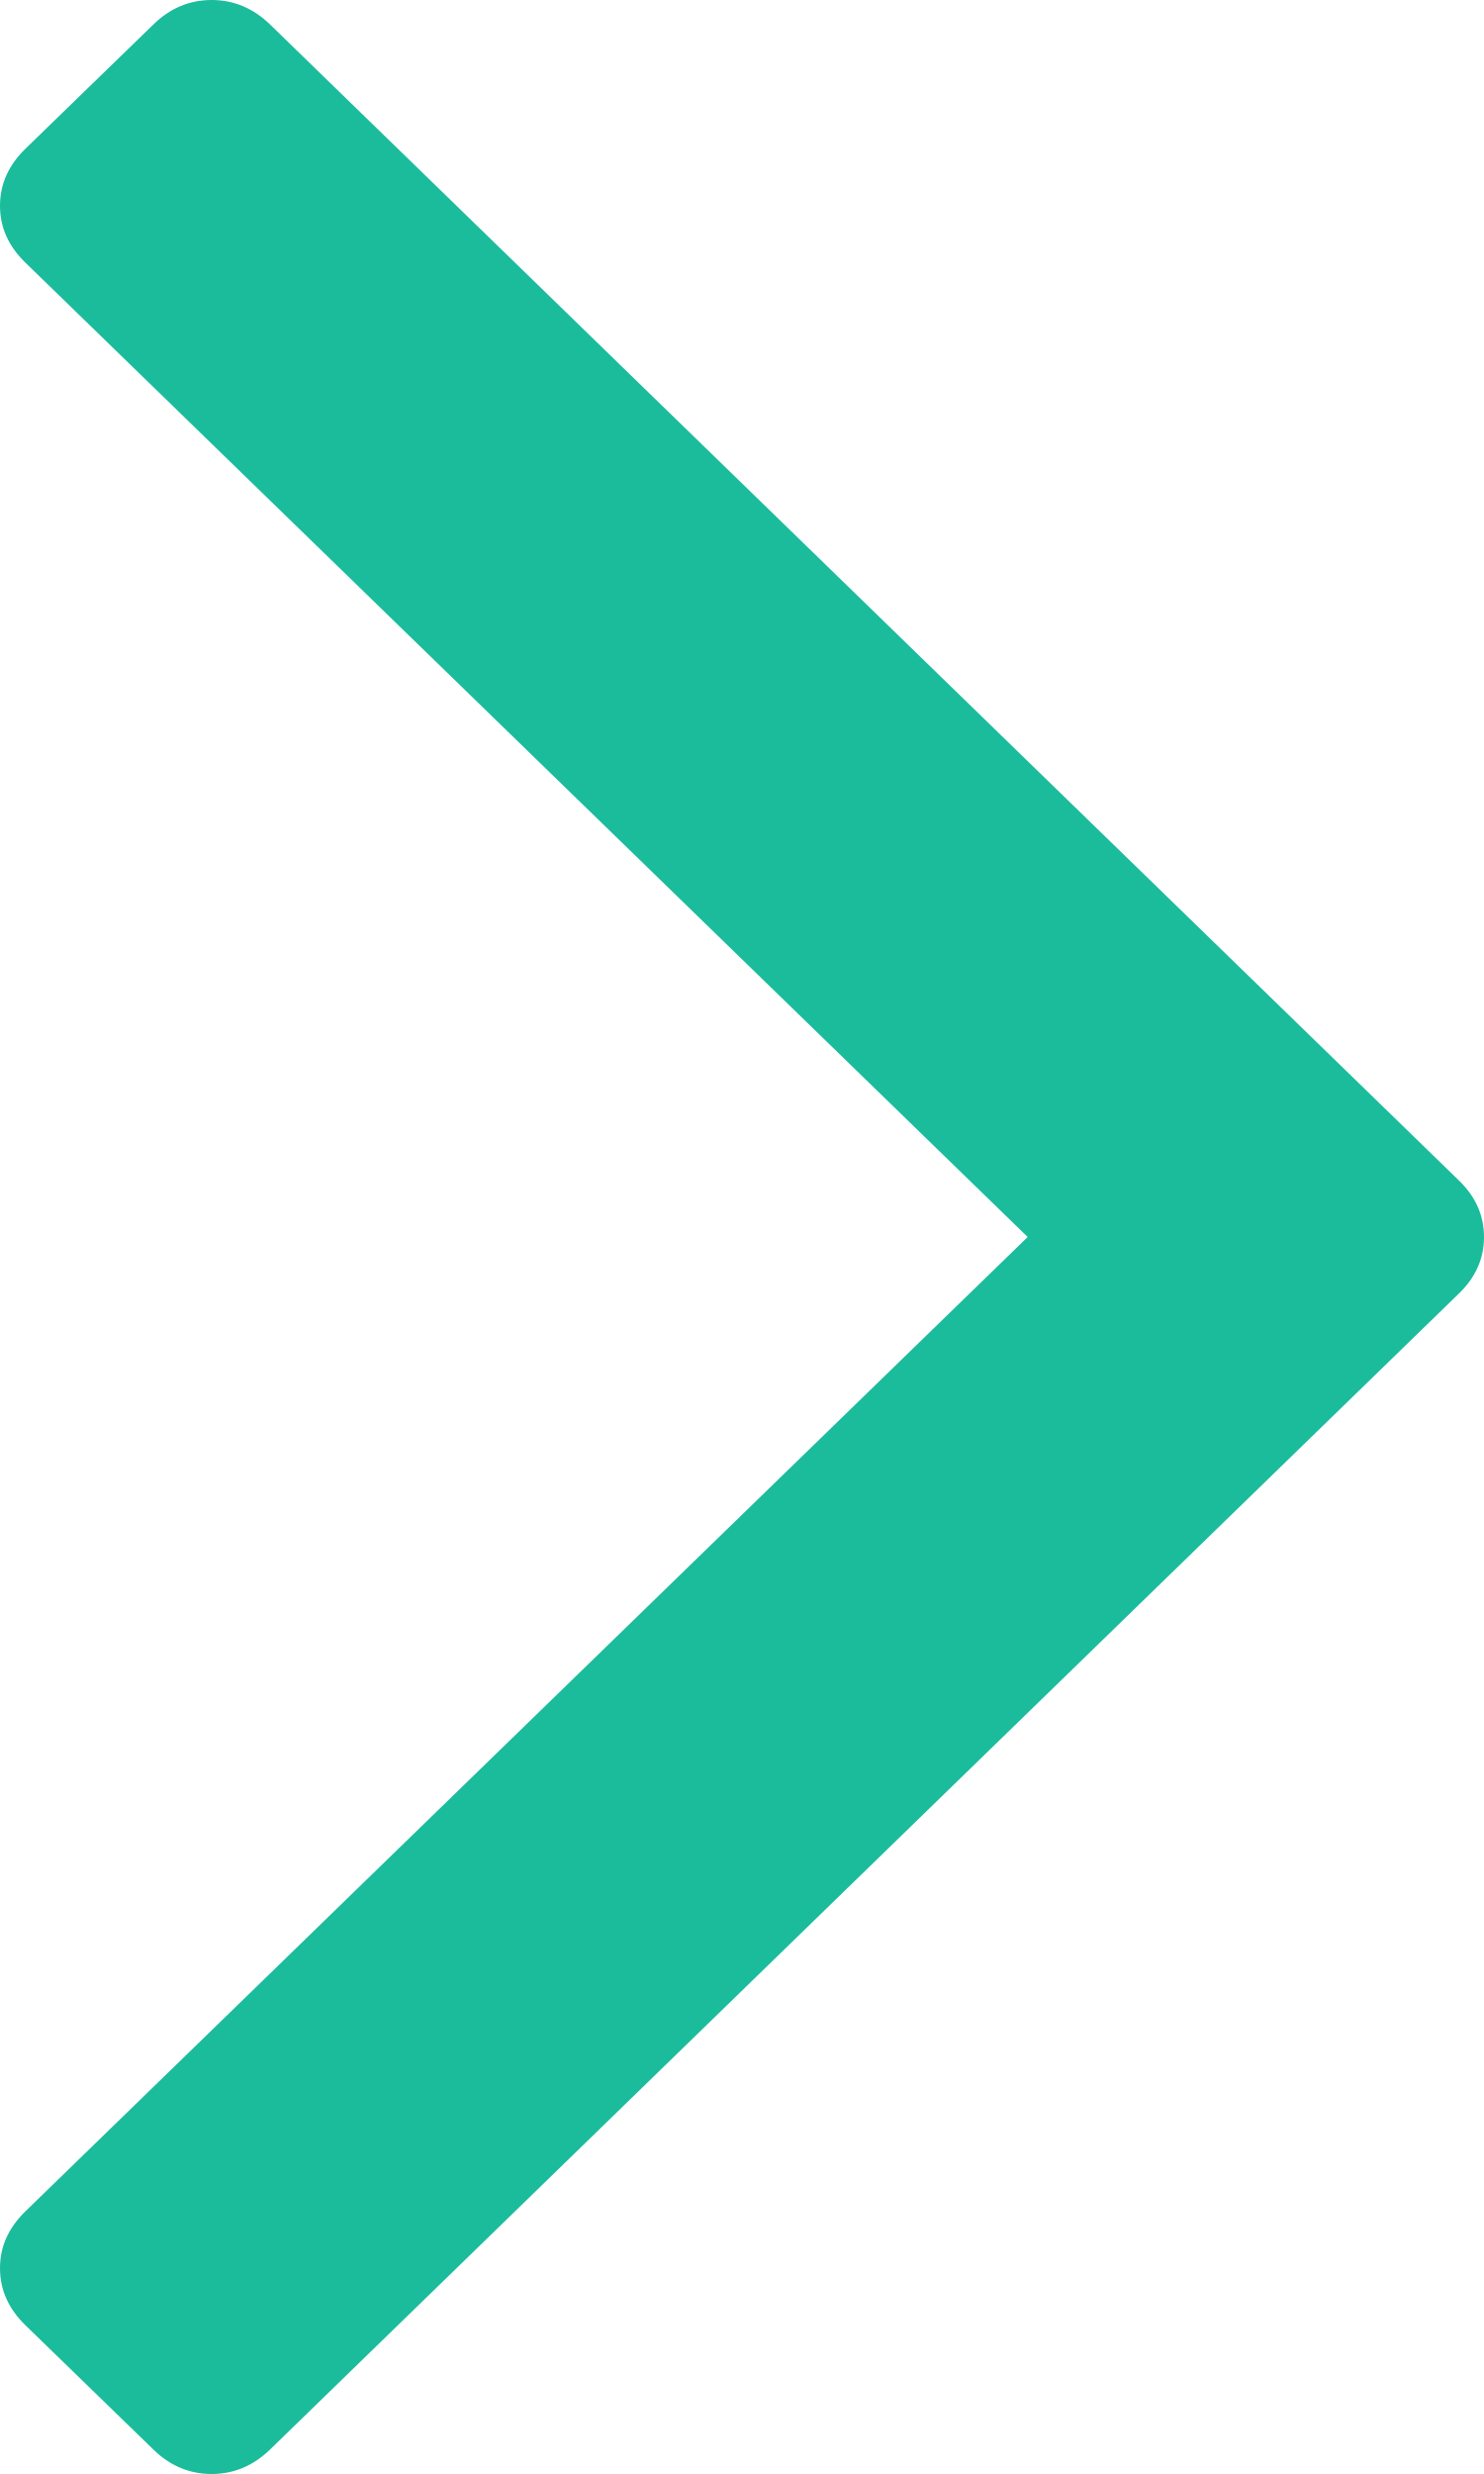
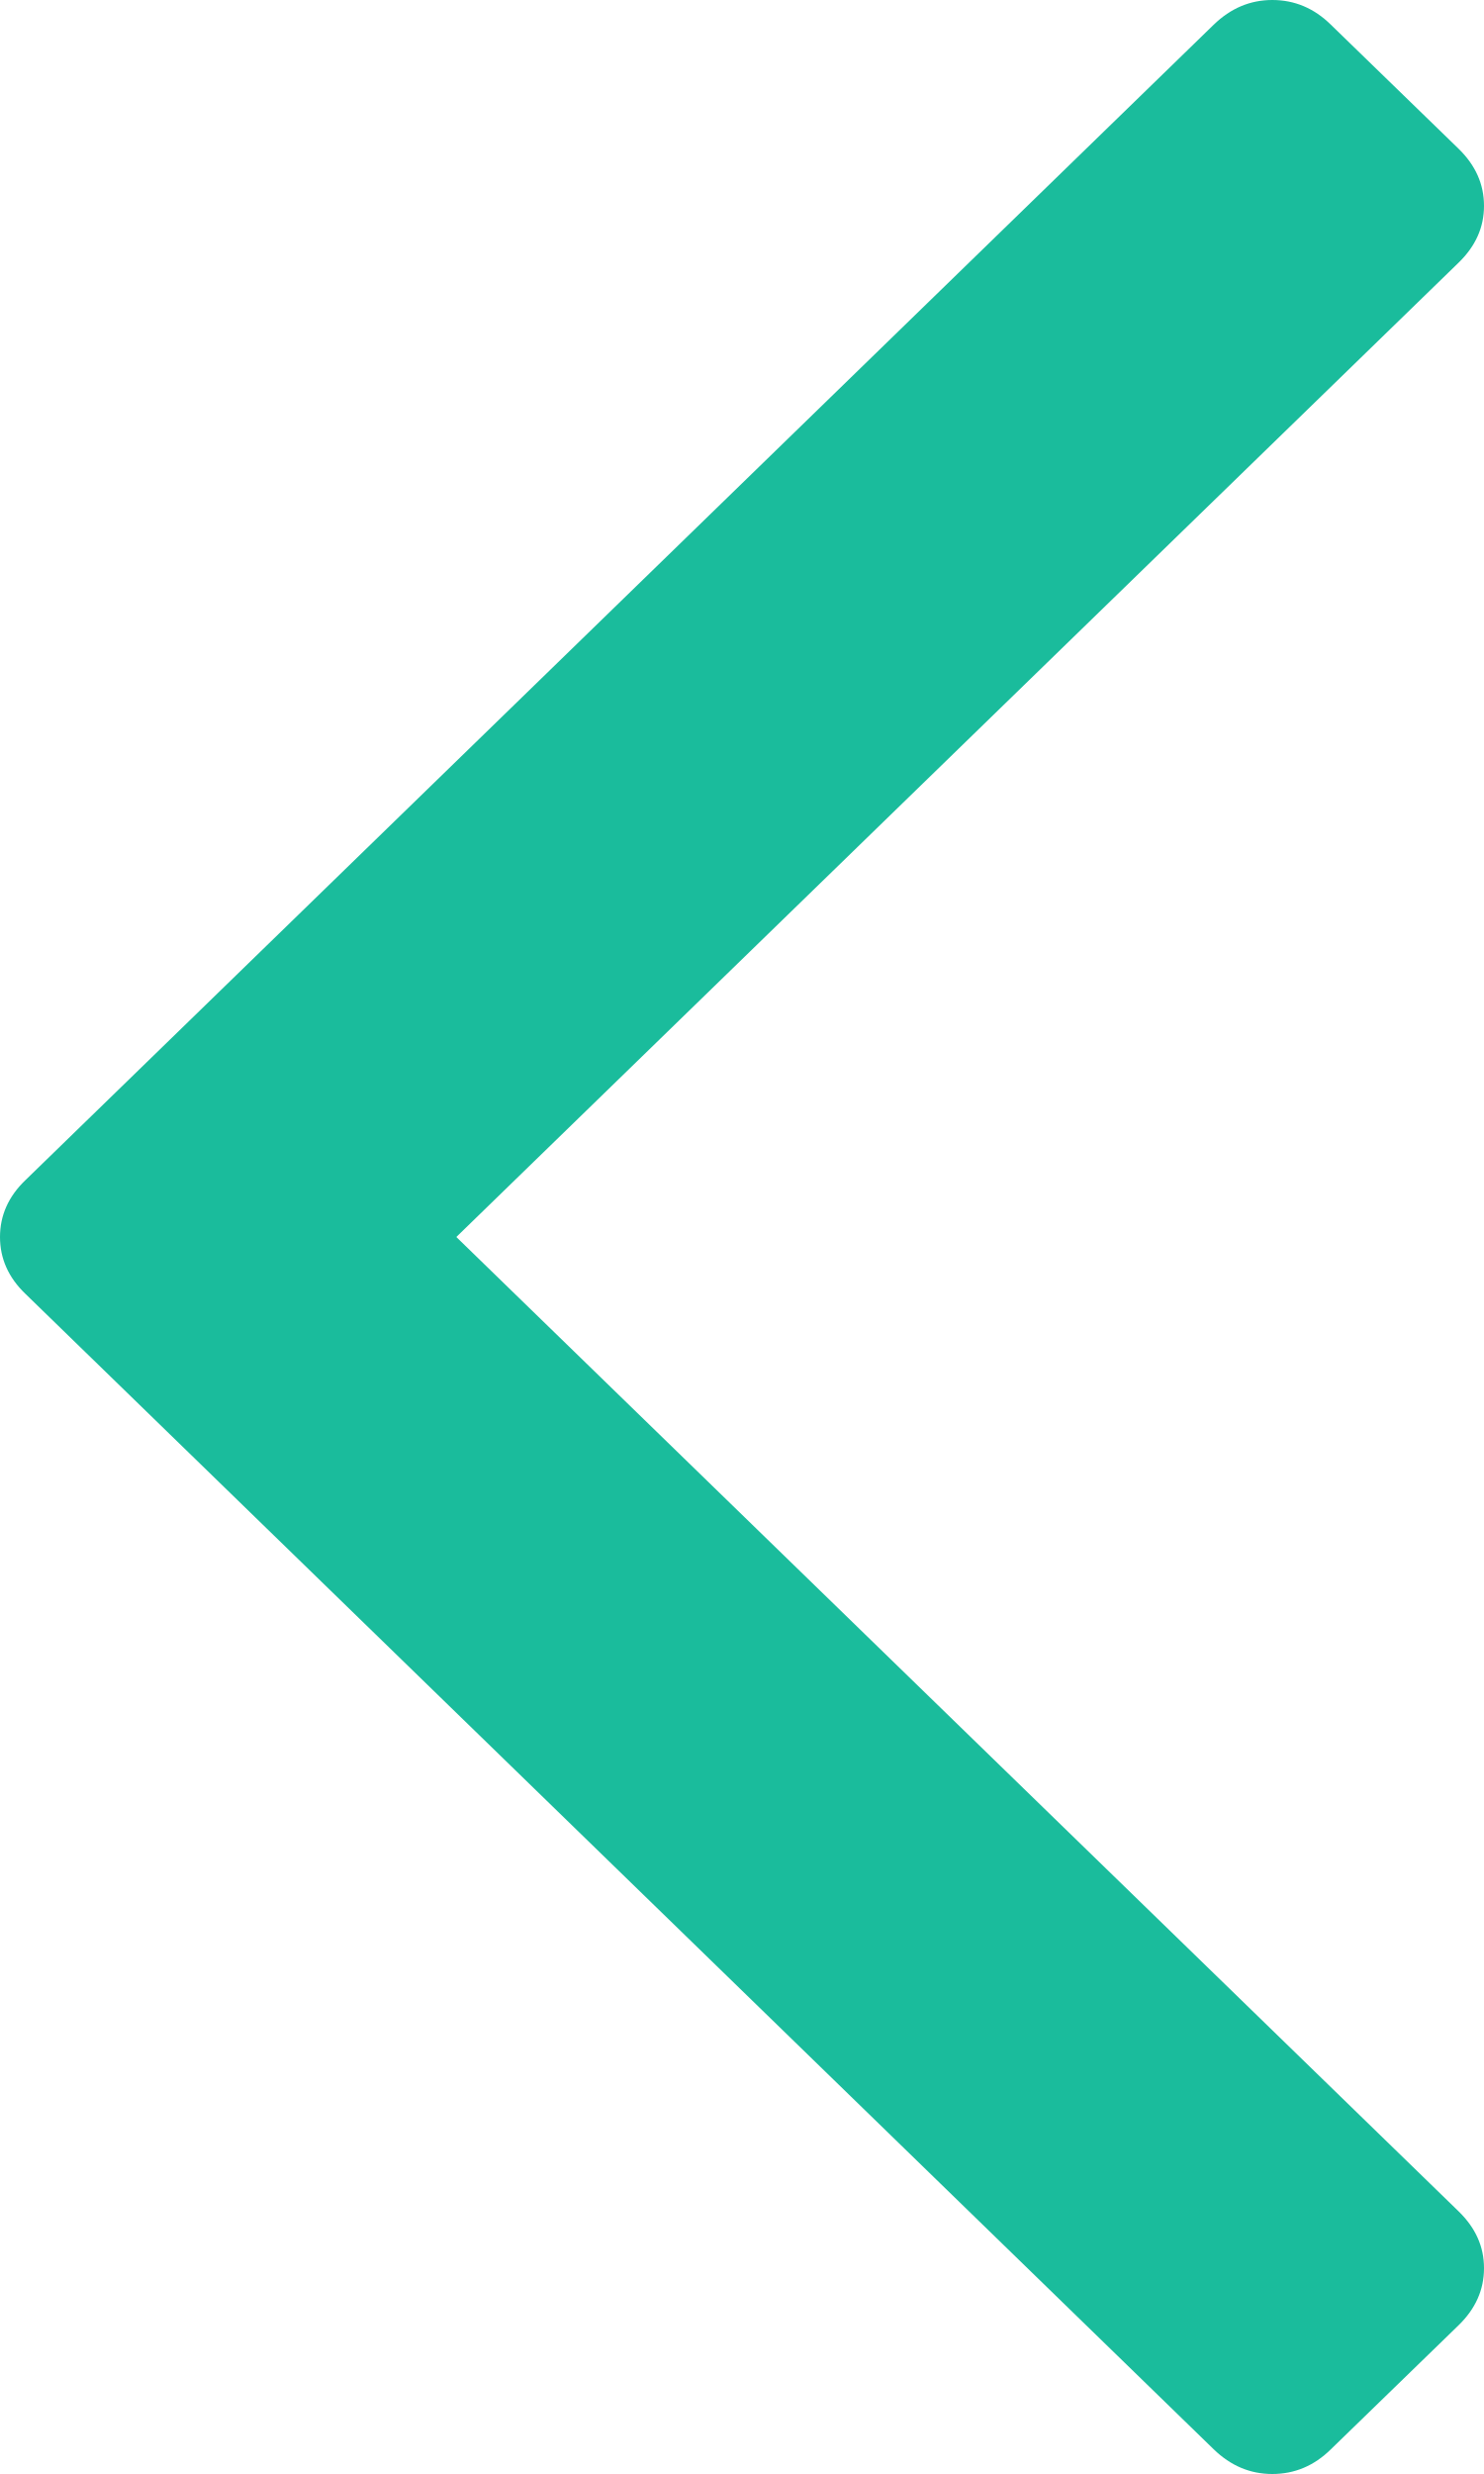
<svg xmlns="http://www.w3.org/2000/svg" version="1.1" width="6px" height="10px">
-   <g transform="matrix(1 0 0 1 -203 -15 )">
-     <path d="M 5.897 4.77  C 5.966 4.836  6 4.913  6 5  C 6 5.087  5.966 5.164  5.897 5.23  L 1.093 9.9  C 1.024 9.967  0.945 10  0.856 10  C 0.766 10  0.687 9.967  0.619 9.9  L 0.103 9.399  C 0.034 9.332  0 9.255  0 9.168  C 0 9.081  0.034 9.005  0.103 8.938  L 4.155 5  L 0.103 1.062  C 0.034 0.995  0 0.919  0 0.832  C 0 0.745  0.034 0.668  0.103 0.601  L 0.619 0.1  C 0.687 0.033  0.766 0  0.856 0  C 0.945 0  1.024 0.033  1.093 0.1  L 5.897 4.77  Z " fill-rule="nonzero" fill="#1abc9c" stroke="none" transform="matrix(1 0 0 1 203 15 )" />
+   <g transform="matrix(1 0 0 1 -42 -15 )">
+     <path d="M 5.897 0.601  C 5.966 0.668  6 0.745  6 0.832  C 6 0.919  5.966 0.995  5.897 1.062  L 1.845 5  L 5.897 8.938  C 5.966 9.005  6 9.081  6 9.168  C 6 9.255  5.966 9.332  5.897 9.399  L 5.381 9.9  C 5.313 9.967  5.234 10  5.144 10  C 5.055 10  4.976 9.967  4.907 9.9  L 0.103 5.23  C 0.034 5.164  0 5.087  0 5  C 0 4.913  0.034 4.836  0.103 4.77  L 4.907 0.1  C 4.976 0.033  5.055 0  5.144 0  C 5.234 0  5.313 0.033  5.381 0.1  L 5.897 0.601  Z " fill-rule="nonzero" fill="#1abc9c" stroke="none" transform="matrix(1 0 0 1 42 15 )" />
  </g>
</svg>
